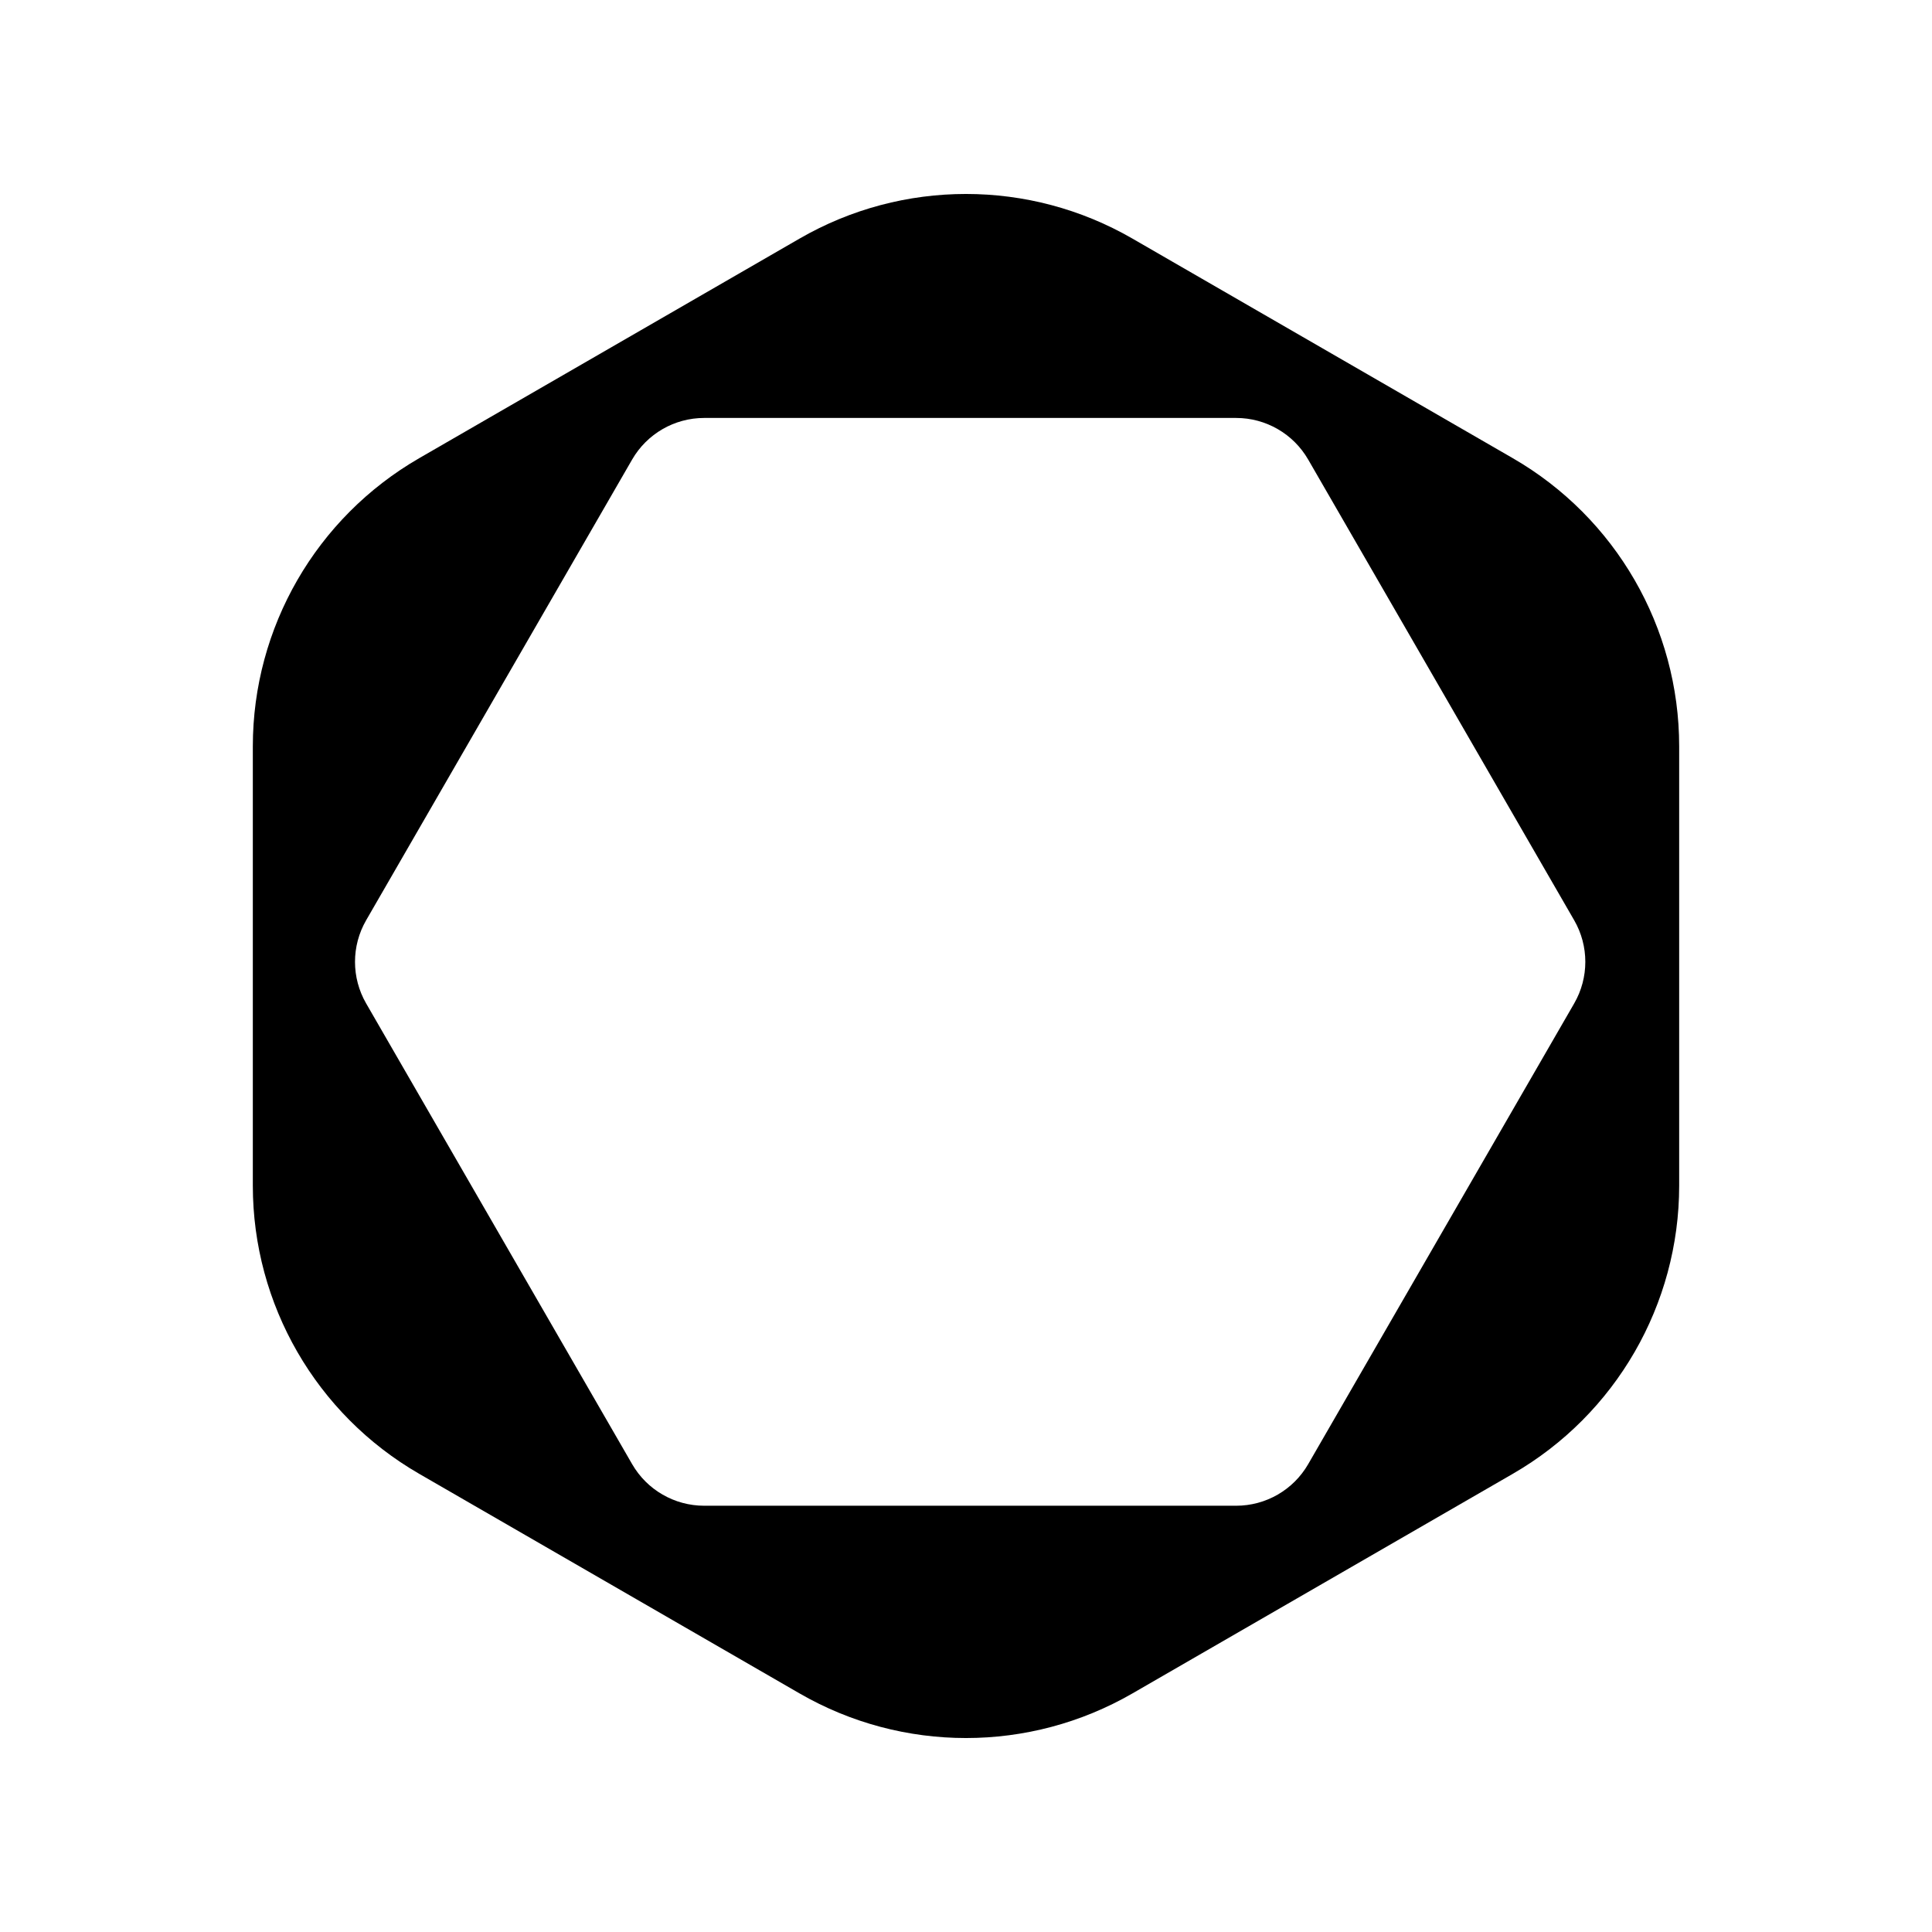
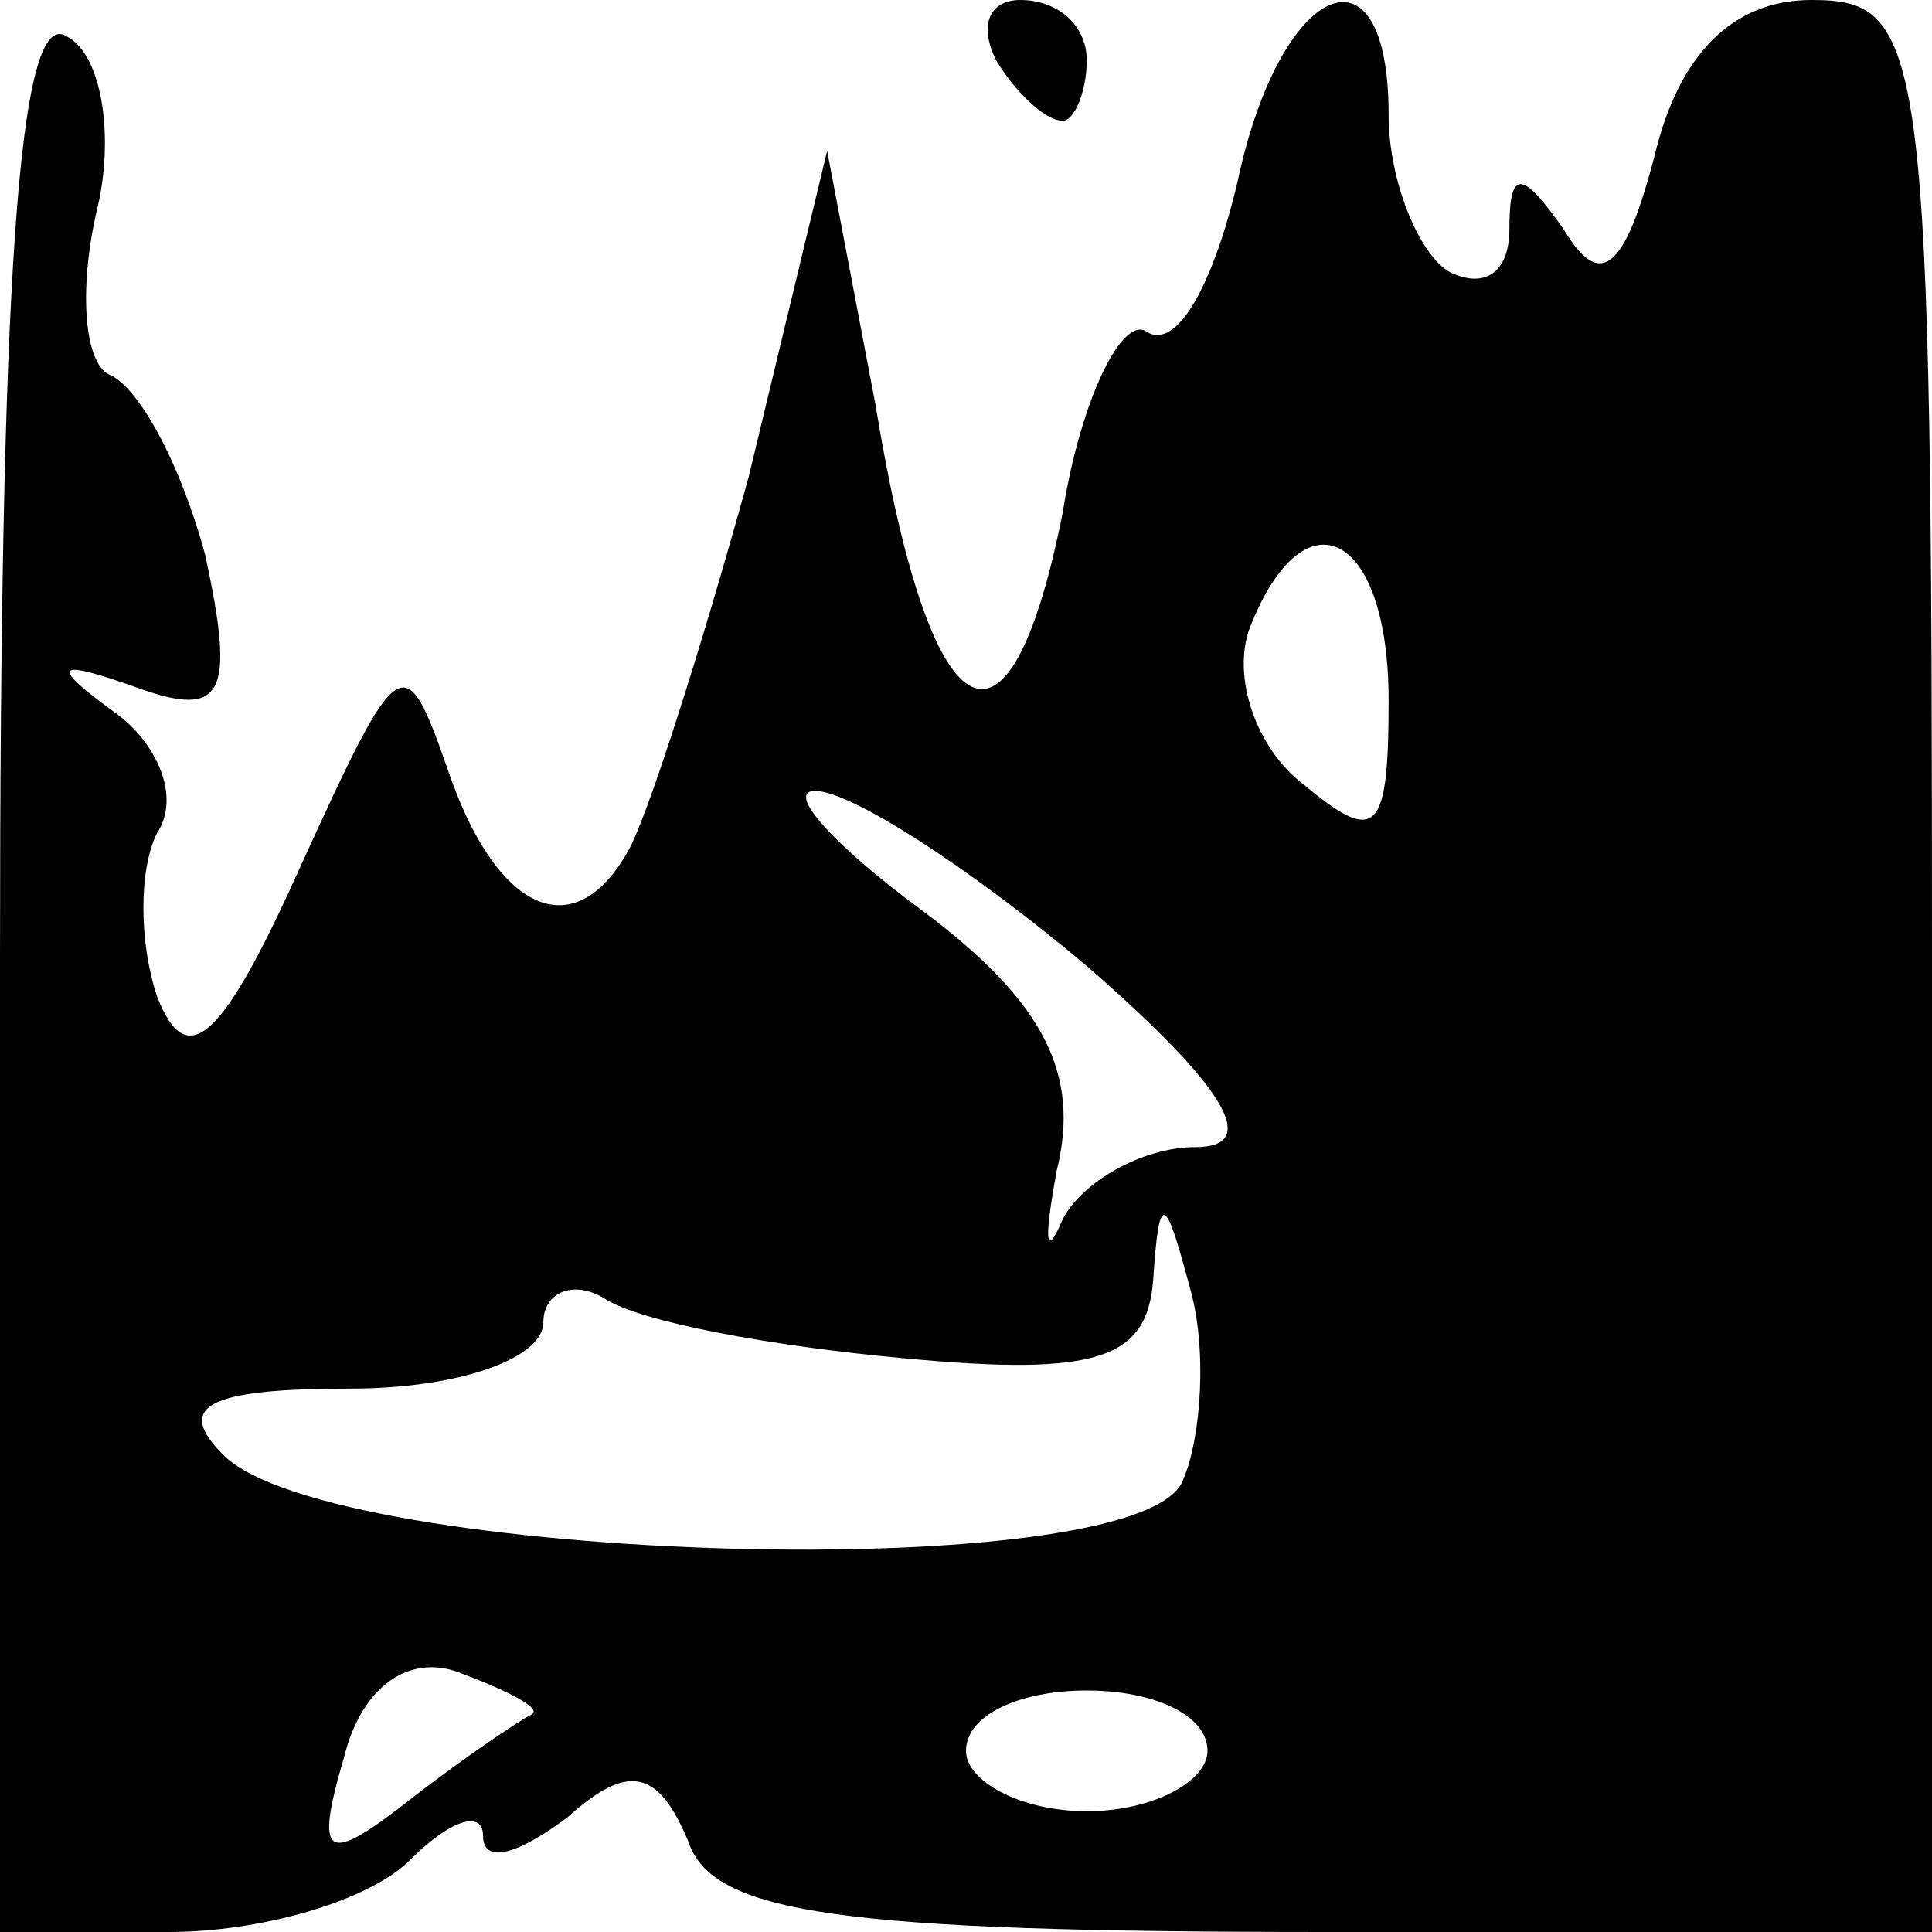
- <svg xmlns="http://www.w3.org/2000/svg" viewBox="0 0 180 180" fill="currentColor">
-   <path fill-rule="evenodd" clip-rule="evenodd" d="m 105.5,22.225 c -9.592,-5.538 -21.409,-5.538 -31,0 L 39.055,42.689 C 29.463,48.227 23.555,58.461 23.555,69.536 v 40.929 c 0,11.075 5.909,21.309 15.5,26.847 l 35.445,20.464 c 9.591,5.537 21.408,5.537 31,0 l 35.445,-20.464 c 9.591,-5.537 15.5,-15.771 15.5,-26.847 V 69.536 c 0,-11.075 -5.909,-21.309 -15.5,-26.847 z M 34.113,85.738 c -1.384,2.398 -1.384,5.352 0,7.75 l 24.782,42.923 c 1.384,2.398 3.943,3.875 6.712,3.875 h 49.563 c 2.769,0 5.327,-1.477 6.711,-3.875 l 24.782,-42.923 c 1.384,-2.398 1.384,-5.352 0,-7.75 L 121.88,42.815 c -1.384,-2.398 -3.942,-3.875 -6.711,-3.875 H 65.606 c -2.769,0 -5.327,1.477 -6.712,3.875 z" style="stroke-width:0.775" />
+ <svg xmlns="http://www.w3.org/2000/svg" version="1.0" width="32pt" height="32pt" viewBox="0 0 32 32" preserveAspectRatio="xMidYMid meet">
+   <g transform="translate(0,32) scale(0.1,-0.1)" fill="#000000" stroke="none">
+     <path d="M0 161 l0 -161 28 0 c15 0 33 5 40 12 7 7 12 8 12 4 0 -5 6 -3 14 3 10 9 15 8 20 -4 4 -12 25 -15 106 -15 l100 0 0 160 c0 153 -1 160 -20 160 -13 0 -22 -9 -26 -26 -5 -19 -9 -22 -15 -12 -7 10 -9 10 -9 0 0 -7 -4 -10 -10 -7 -5 3 -10 15 -10 26 0 30 -18 22 -25 -11 -4 -17 -10 -28 -15 -25 -4 3 -11 -11 -14 -30 -9 -45 -22 -37 -31 18 l-8 42 -13 -54 c-8 -29 -17 -57 -20 -62 -9 -16 -22 -10 -30 14 -7 20 -8 19 -24 -16 -13 -29 -19 -35 -24 -22 -3 9 -3 21 0 27 4 6 0 15 -7 20 -11 8 -10 9 4 4 14 -5 16 -1 11 22 -4 15 -11 28 -16 30 -4 2 -5 14 -2 27 3 12 1 26 -5 29 -8 5 -11 -41 -11 -153z m230 43 c0 -22 -2 -24 -14 -14 -8 6 -12 18 -9 26 9 23 23 16 23 -12z m-50 -44 c23 -20 29 -30 18 -30 -9 0 -19 -6 -22 -12 -3 -7 -3 -3 -1 8 4 16 -2 28 -22 43 -15 11 -23 20 -18 20 6 0 26 -13 45 -29z m16 -85 c-6 -18 -141 -14 -159 4 -8 8 -3 11 21 11 18 0 32 5 32 11 0 5 5 7 10 4 6 -4 28 -8 50 -10 32 -3 40 0 41 13 1 15 2 14 6 -1 3 -10 2 -25 -1 -32z m-108 -39 c-2 -1 -11 -7 -20 -14 -14 -11 -16 -10 -11 7 3 12 11 17 19 14 8 -3 14 -6 12 -7z m112 -6 c0 -5 -9 -10 -20 -10 -11 0 -20 5 -20 10 0 6 9 10 20 10 11 0 20 -4 20 -10z" />
+     <path d="M165 310 c3 -5 8 -10 11 -10 2 0 4 5 4 10 0 6 -5 10 -11 10 -5 0 -7 -4 -4 -10z" />
+   </g>
</svg>
